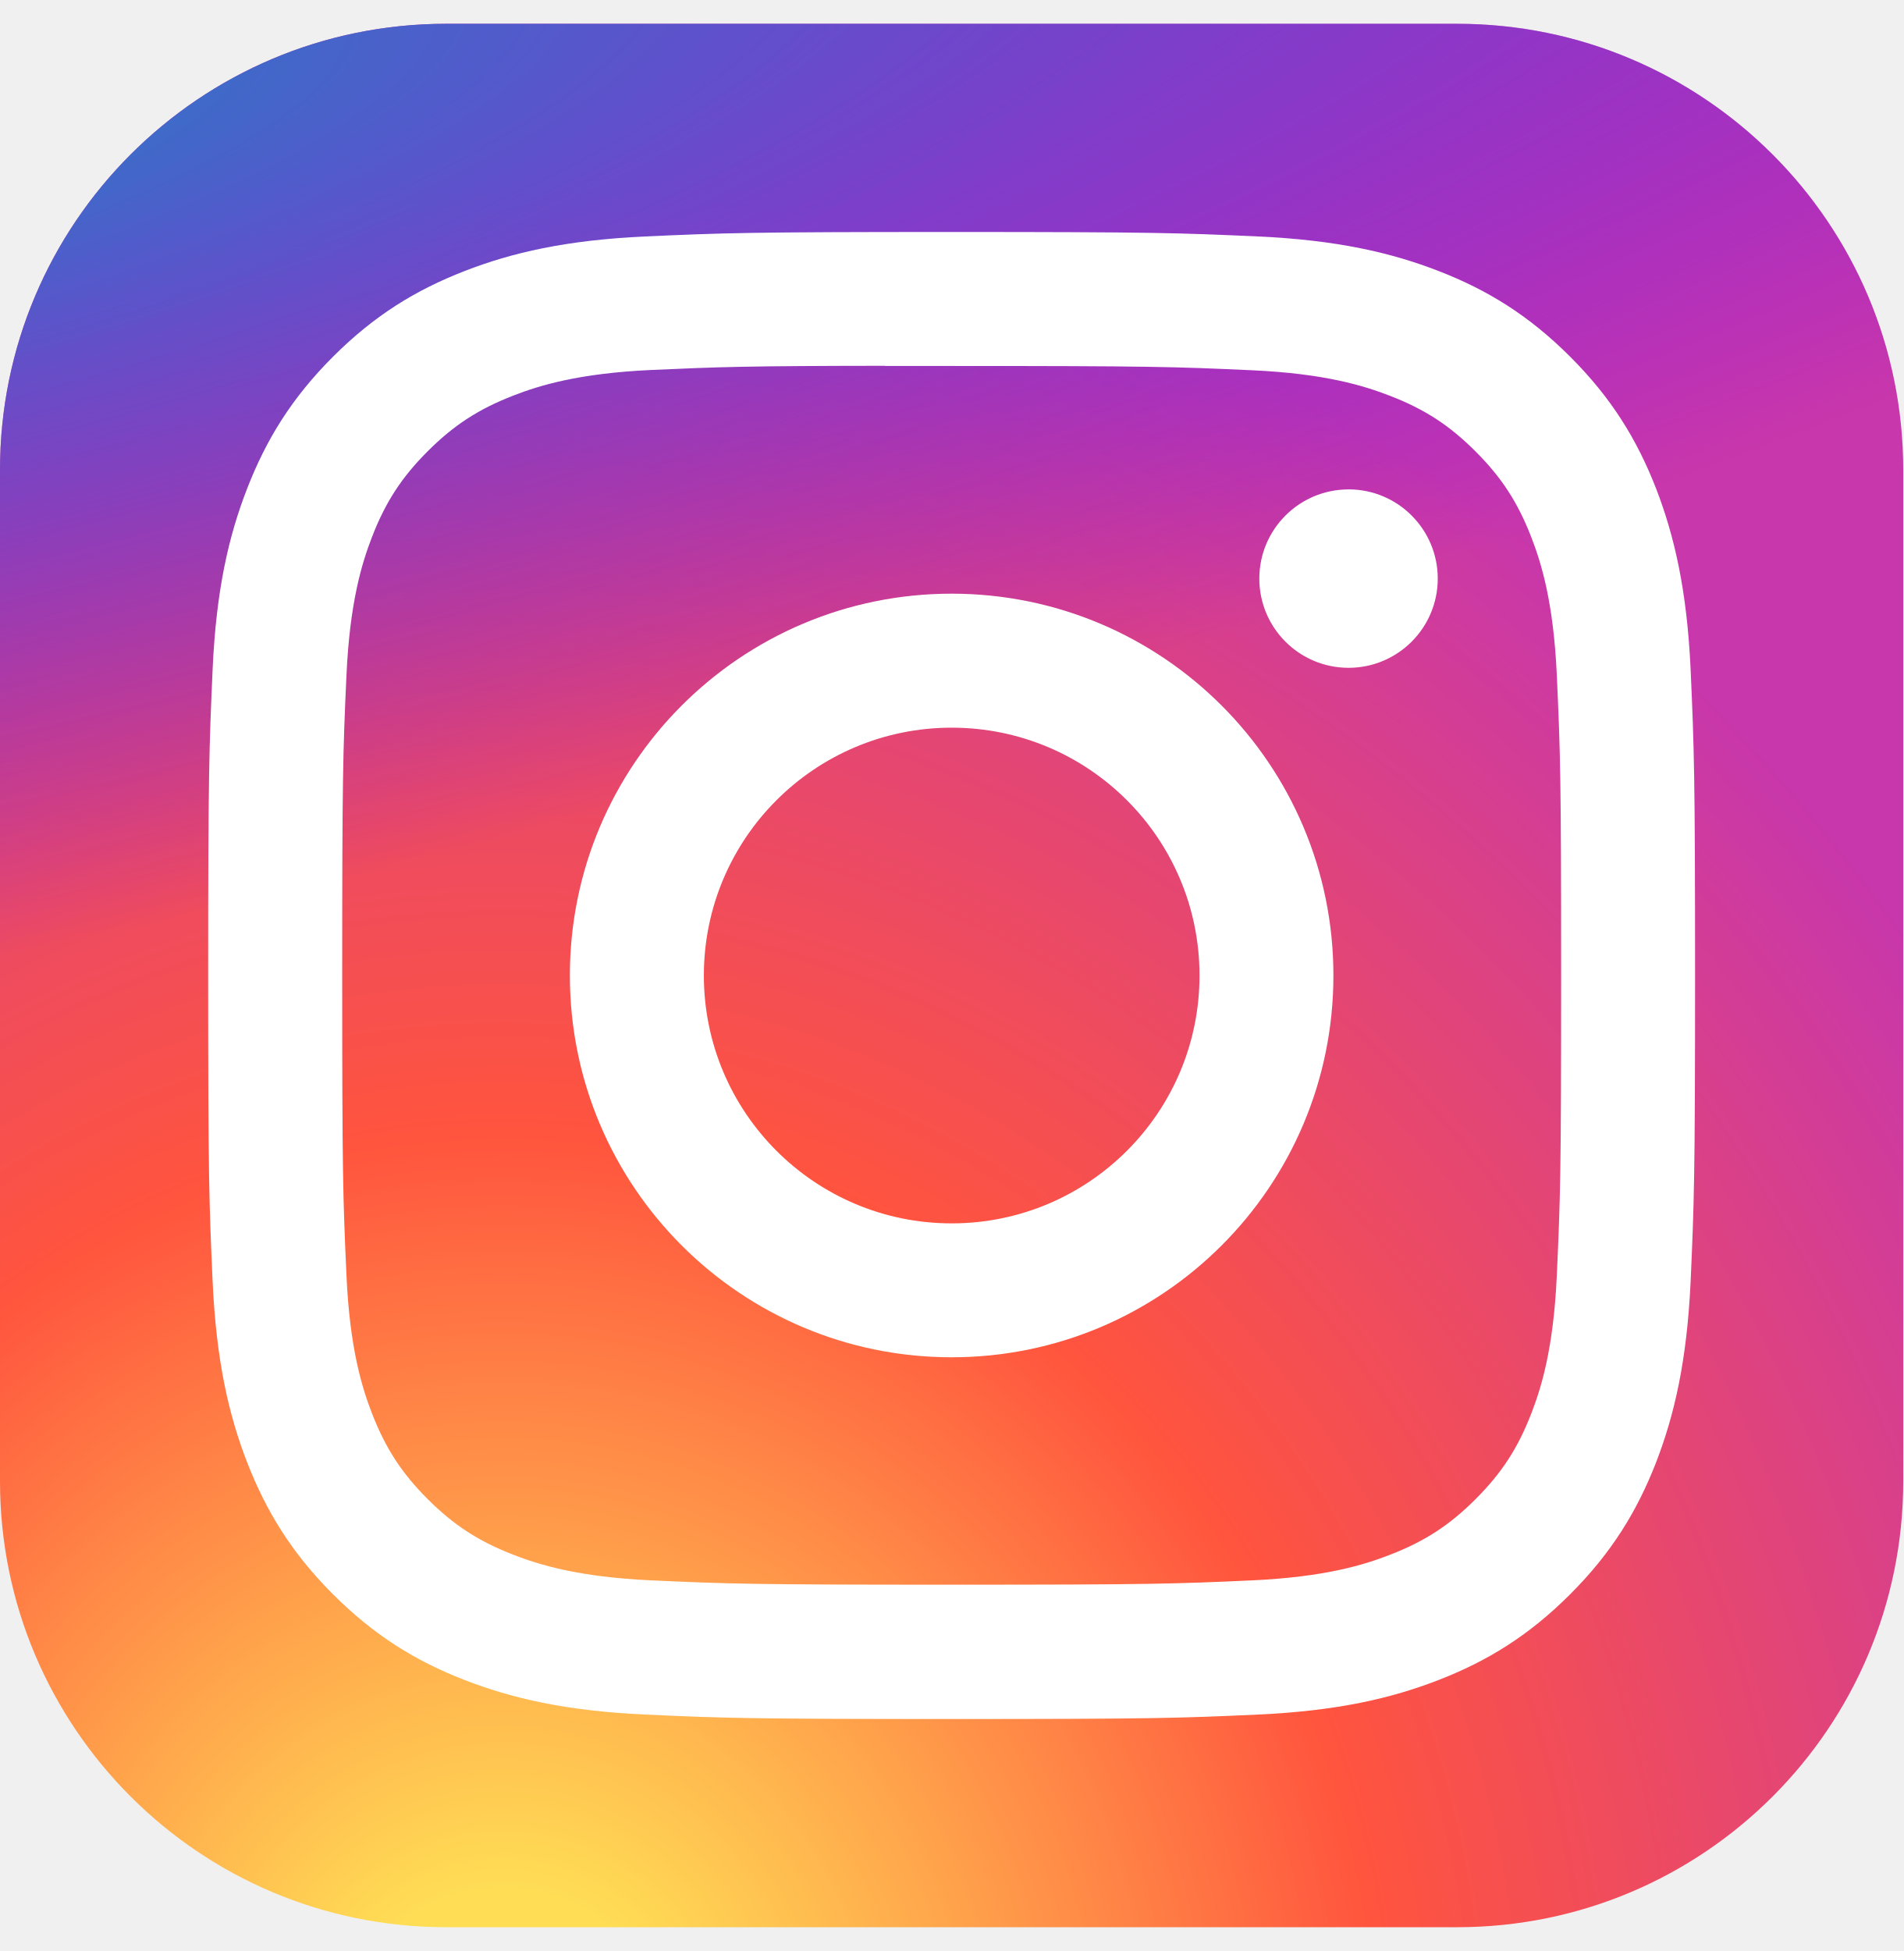
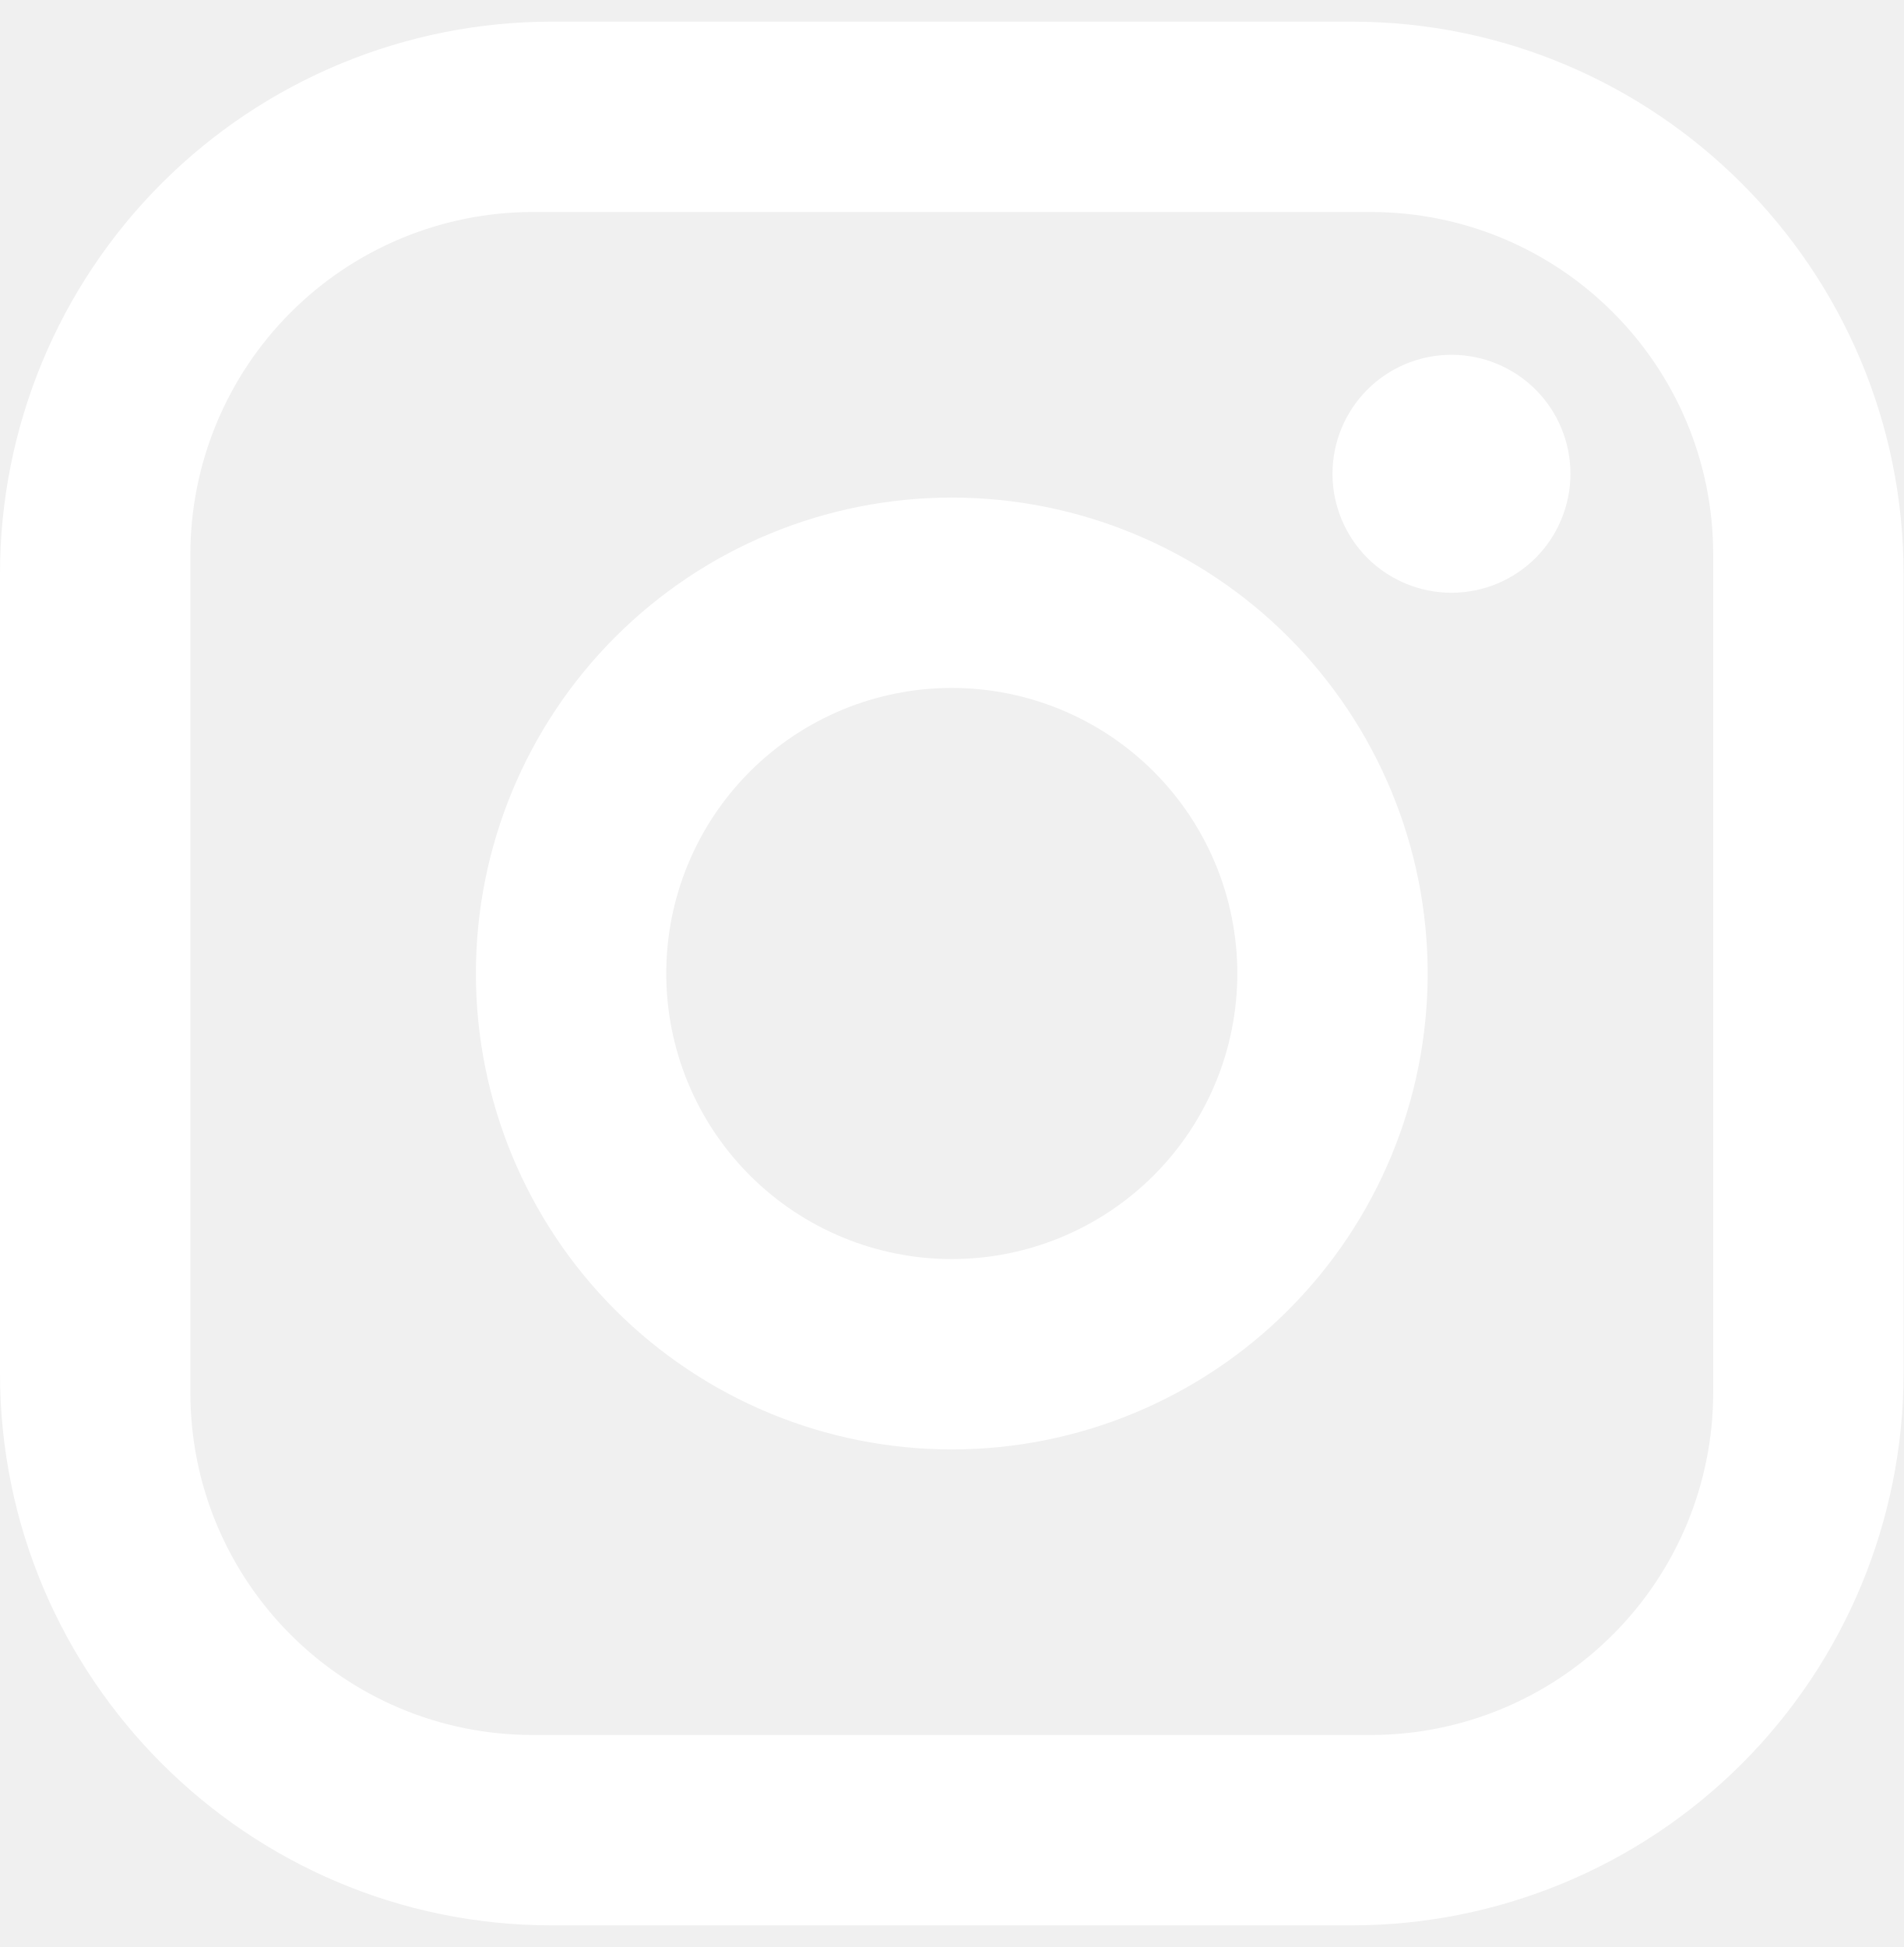
- <svg xmlns="http://www.w3.org/2000/svg" width="40" height="41" viewBox="0 0 40 41" fill="none">
-   <path d="M30.625 0.5H9.375C4.197 0.5 0 4.697 0 9.875V31.125C0 36.303 4.197 40.5 9.375 40.5H30.625C35.803 40.5 40 36.303 40 31.125V9.875C40 4.697 35.803 0.5 30.625 0.5Z" fill="url(#paint0_radial_2443_15735)" />
-   <path d="M30.625 0.5H9.375C4.197 0.5 0 4.697 0 9.875V31.125C0 36.303 4.197 40.5 9.375 40.5H30.625C35.803 40.5 40 36.303 40 31.125V9.875C40 4.697 35.803 0.5 30.625 0.5Z" fill="url(#paint1_radial_2443_15735)" />
-   <path d="M20.001 4.875C15.758 4.875 15.225 4.894 13.559 4.969C11.895 5.046 10.76 5.309 9.766 5.695C8.739 6.094 7.867 6.628 6.998 7.497C6.129 8.366 5.595 9.237 5.195 10.265C4.808 11.258 4.544 12.394 4.469 14.057C4.395 15.724 4.375 16.257 4.375 20.5C4.375 24.744 4.394 25.275 4.469 26.941C4.546 28.605 4.809 29.74 5.195 30.734C5.595 31.761 6.129 32.633 6.997 33.502C7.866 34.371 8.737 34.906 9.764 35.305C10.759 35.691 11.894 35.955 13.557 36.031C15.224 36.107 15.756 36.125 20 36.125C24.243 36.125 24.774 36.107 26.441 36.031C28.104 35.955 29.241 35.691 30.235 35.305C31.263 34.906 32.133 34.371 33.001 33.502C33.87 32.633 34.404 31.761 34.805 30.734C35.189 29.74 35.453 28.604 35.531 26.942C35.605 25.275 35.625 24.744 35.625 20.5C35.625 16.257 35.605 15.724 35.531 14.057C35.453 12.394 35.189 11.259 34.805 10.265C34.404 9.237 33.87 8.366 33.001 7.497C32.132 6.628 31.263 6.094 30.234 5.695C29.238 5.309 28.102 5.045 26.439 4.969C24.772 4.894 24.241 4.875 19.997 4.875H20.001ZM18.6 7.691C19.016 7.69 19.48 7.691 20.001 7.691C24.173 7.691 24.668 7.706 26.315 7.781C27.839 7.85 28.666 8.105 29.216 8.319C29.946 8.602 30.465 8.94 31.012 9.488C31.559 10.034 31.897 10.555 32.181 11.284C32.395 11.834 32.65 12.661 32.719 14.185C32.794 15.832 32.81 16.327 32.81 20.497C32.81 24.667 32.794 25.161 32.719 26.808C32.65 28.332 32.395 29.159 32.181 29.709C31.898 30.438 31.559 30.957 31.012 31.504C30.465 32.051 29.946 32.389 29.216 32.672C28.666 32.887 27.839 33.141 26.315 33.211C24.668 33.286 24.173 33.302 20.001 33.302C15.829 33.302 15.335 33.286 13.688 33.211C12.164 33.141 11.337 32.886 10.786 32.672C10.057 32.389 9.536 32.05 8.989 31.504C8.442 30.957 8.104 30.437 7.82 29.708C7.606 29.157 7.351 28.331 7.282 26.807C7.207 25.16 7.192 24.665 7.192 20.493C7.192 16.32 7.207 15.828 7.282 14.181C7.352 12.657 7.606 11.831 7.82 11.28C8.103 10.55 8.442 10.03 8.989 9.483C9.536 8.936 10.057 8.597 10.786 8.314C11.337 8.099 12.164 7.845 13.688 7.775C15.129 7.71 15.688 7.69 18.6 7.687V7.691ZM28.342 10.285C27.307 10.285 26.467 11.124 26.467 12.159C26.467 13.195 27.307 14.034 28.342 14.034C29.377 14.034 30.217 13.195 30.217 12.159C30.217 11.124 29.377 10.284 28.342 10.284V10.285ZM20.001 12.476C15.57 12.476 11.977 16.069 11.977 20.5C11.977 24.932 15.57 28.523 20.001 28.523C24.433 28.523 28.024 24.932 28.024 20.5C28.024 16.069 24.433 12.476 20.001 12.476H20.001ZM20.001 15.292C22.878 15.292 25.21 17.623 25.21 20.5C25.21 23.377 22.878 25.709 20.001 25.709C17.125 25.709 14.793 23.377 14.793 20.5C14.793 17.623 17.125 15.292 20.001 15.292Z" fill="white" />
-   <defs>
-     <radialGradient id="paint0_radial_2443_15735" cx="0" cy="0" r="1" gradientUnits="userSpaceOnUse" gradientTransform="translate(10.625 43.5808) rotate(-90) scale(39.643 36.8711)">
-       <stop stop-color="#FFDD55" />
-       <stop offset="0.1" stop-color="#FFDD55" />
-       <stop offset="0.5" stop-color="#FF543E" />
-       <stop offset="1" stop-color="#C837AB" />
-     </radialGradient>
-     <radialGradient id="paint1_radial_2443_15735" cx="0" cy="0" r="1" gradientUnits="userSpaceOnUse" gradientTransform="translate(-6.70016 3.38141) rotate(78.681) scale(17.7206 73.045)">
-       <stop stop-color="#3771C8" />
-       <stop offset="0.128" stop-color="#3771C8" />
-       <stop offset="1" stop-color="#6600FF" stop-opacity="0" />
-     </radialGradient>
-   </defs>
+ <svg xmlns="http://www.w3.org/2000/svg" width="44" height="45" viewBox="0 0 44 45" fill="none">
+   <path d="M12.76 0.5H31.24C38.28 0.5 44 6.22 44 13.26V31.74C44 35.124 42.656 38.37 40.263 40.763C37.87 43.156 34.624 44.5 31.24 44.5H12.76C5.72 44.5 0 38.78 0 31.74V13.26C0 9.876 1.344 6.63 3.737 4.237C6.13 1.844 9.376 0.5 12.76 0.5ZM12.32 4.9C10.22 4.9 8.205 5.734 6.72 7.22C5.234 8.705 4.4 10.72 4.4 12.82V32.18C4.4 36.558 7.942 40.1 12.32 40.1H31.68C33.781 40.1 35.795 39.266 37.28 37.78C38.766 36.295 39.6 34.281 39.6 32.18V12.82C39.6 8.442 36.058 4.9 31.68 4.9H12.32ZM33.55 8.2C34.279 8.2 34.979 8.49 35.495 9.005C36.01 9.521 36.3 10.221 36.3 10.95C36.3 11.679 36.01 12.379 35.495 12.895C34.979 13.41 34.279 13.7 33.55 13.7C32.821 13.7 32.121 13.41 31.605 12.895C31.09 12.379 30.8 11.679 30.8 10.95C30.8 10.221 31.09 9.521 31.605 9.005C32.121 8.49 32.821 8.2 33.55 8.2ZM22 11.5C24.917 11.5 27.715 12.659 29.778 14.722C31.841 16.785 33 19.583 33 22.5C33 25.417 31.841 28.215 29.778 30.278C27.715 32.341 24.917 33.5 22 33.5C19.083 33.5 16.285 32.341 14.222 30.278C12.159 28.215 11 25.417 11 22.5C11 19.583 12.159 16.785 14.222 14.722C16.285 12.659 19.083 11.5 22 11.5ZM22 15.9C20.25 15.9 18.571 16.595 17.333 17.833C16.095 19.071 15.4 20.75 15.4 22.5C15.4 24.25 16.095 25.929 17.333 27.167C18.571 28.405 20.25 29.1 22 29.1C23.75 29.1 25.429 28.405 26.667 27.167C27.905 25.929 28.6 24.25 28.6 22.5C28.6 20.75 27.905 19.071 26.667 17.833C25.429 16.595 23.75 15.9 22 15.9Z" fill="white" />
</svg>
